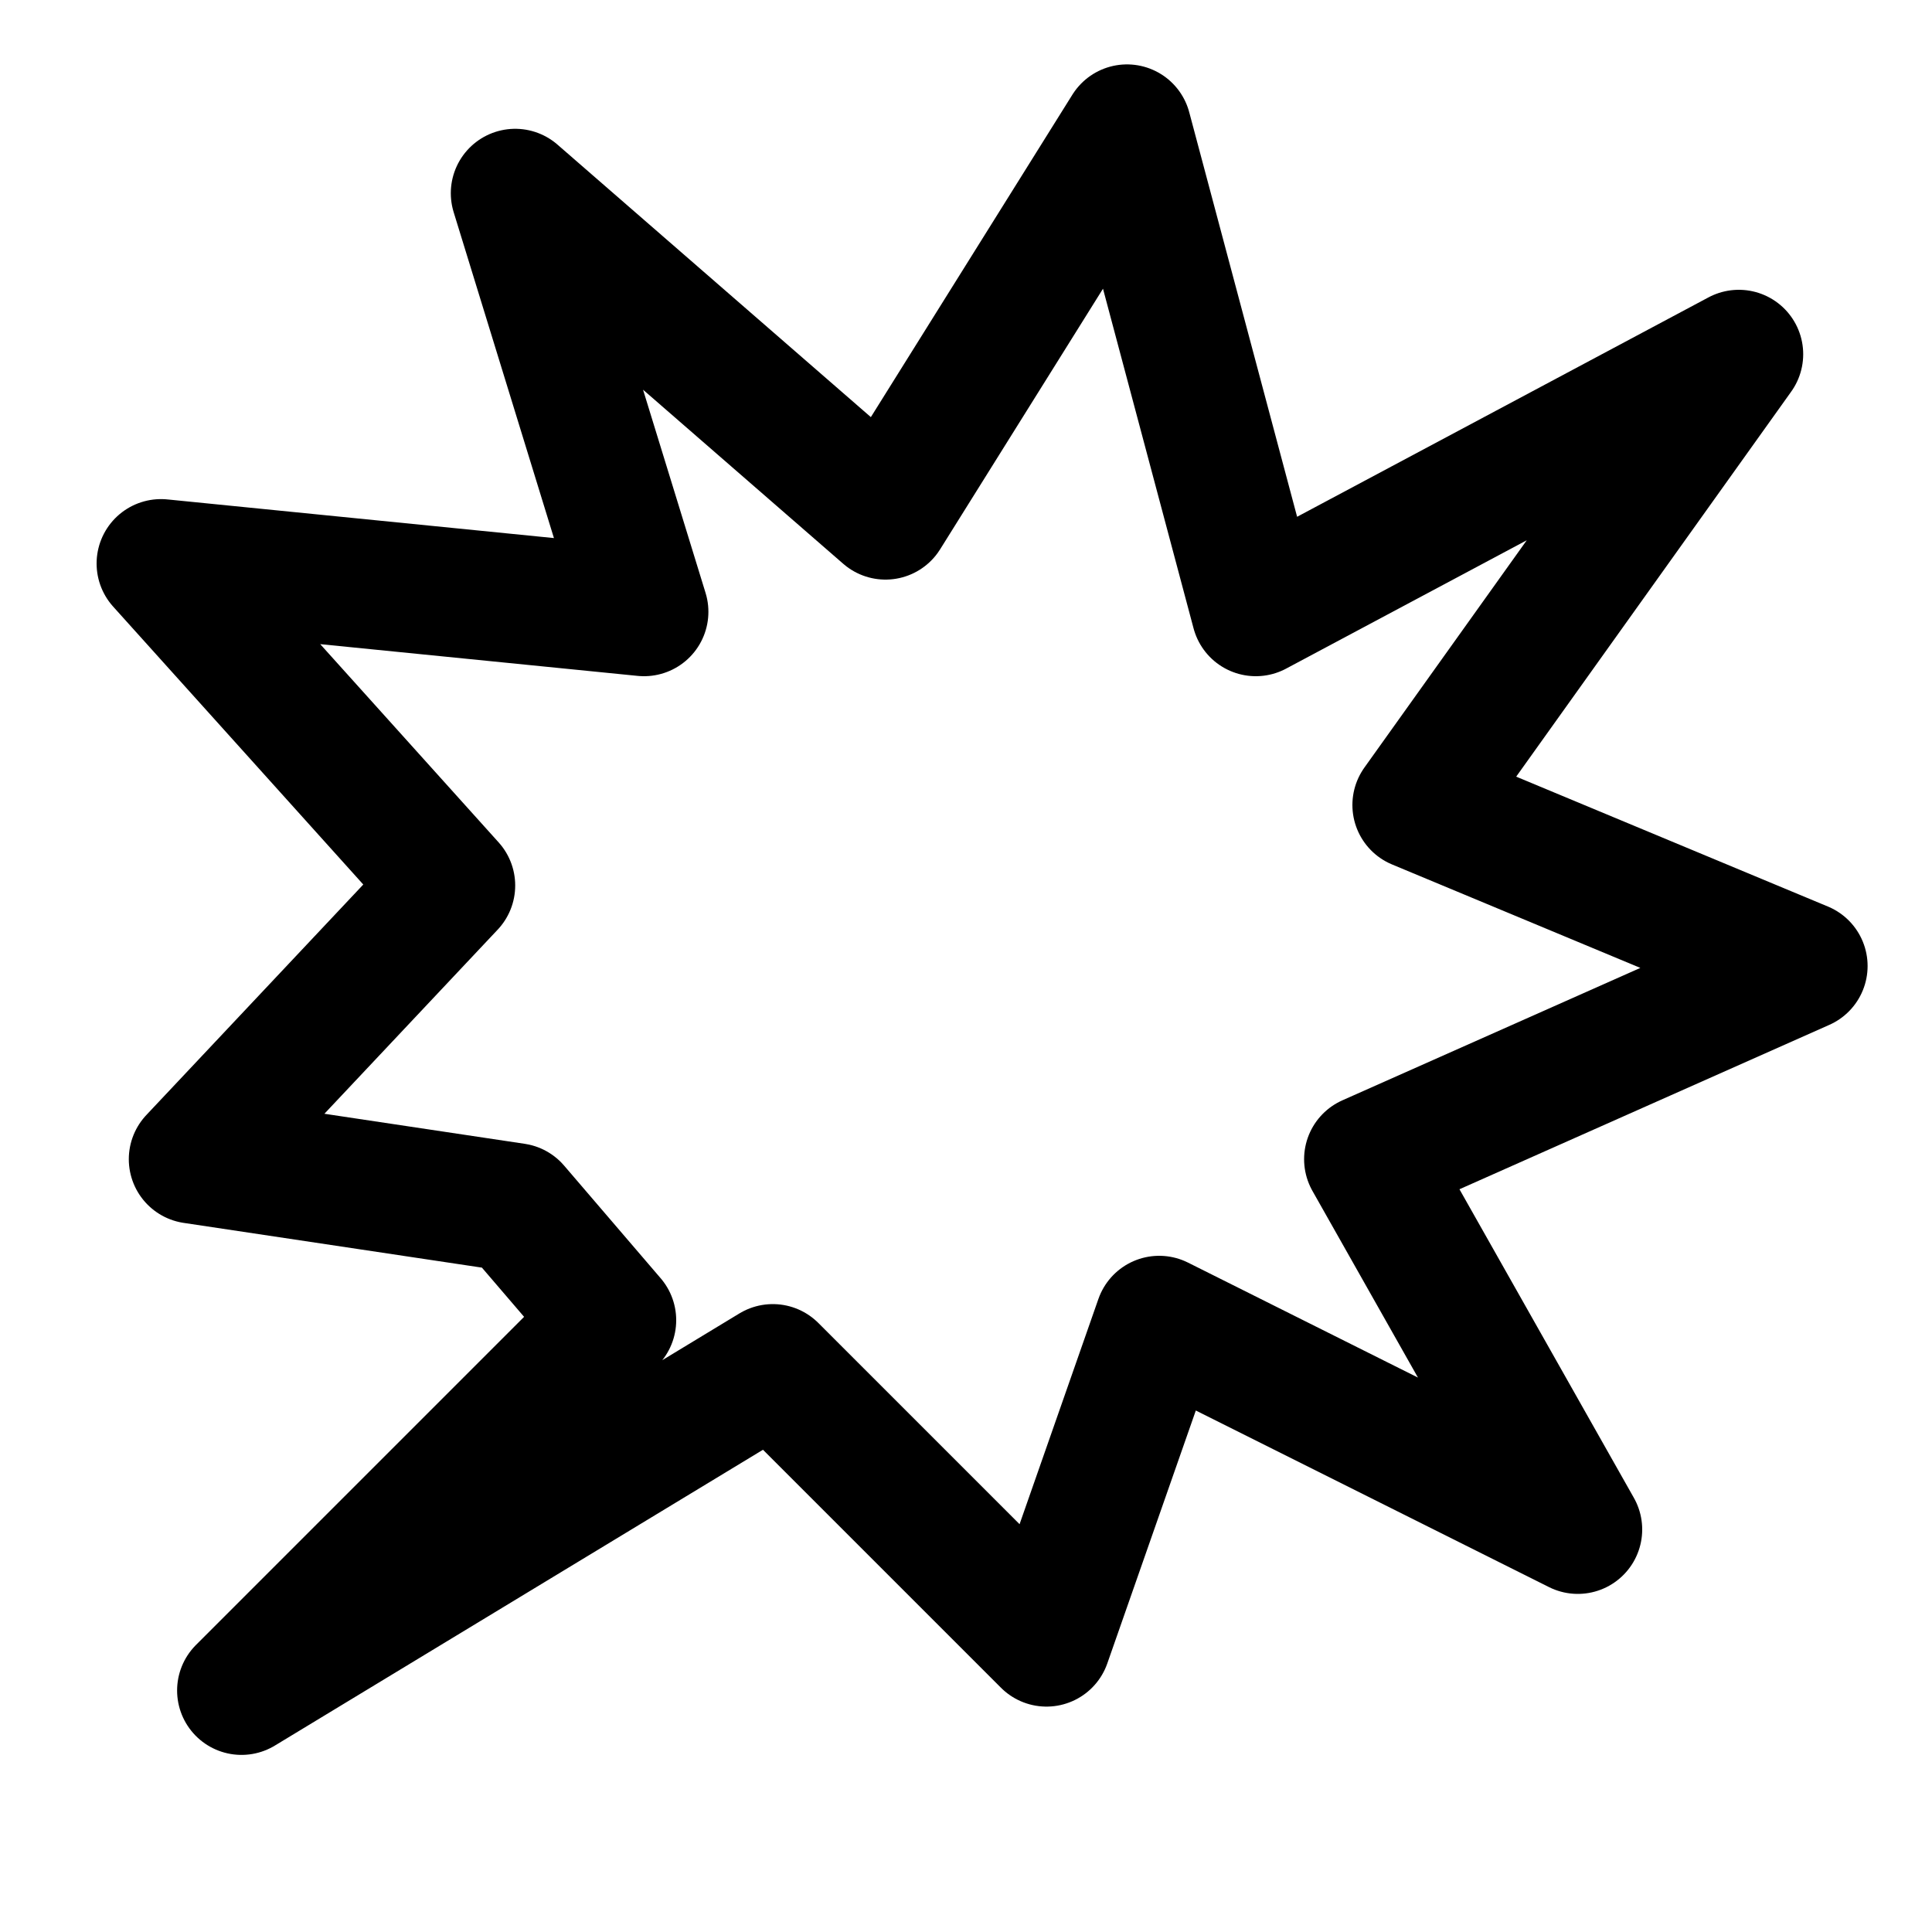
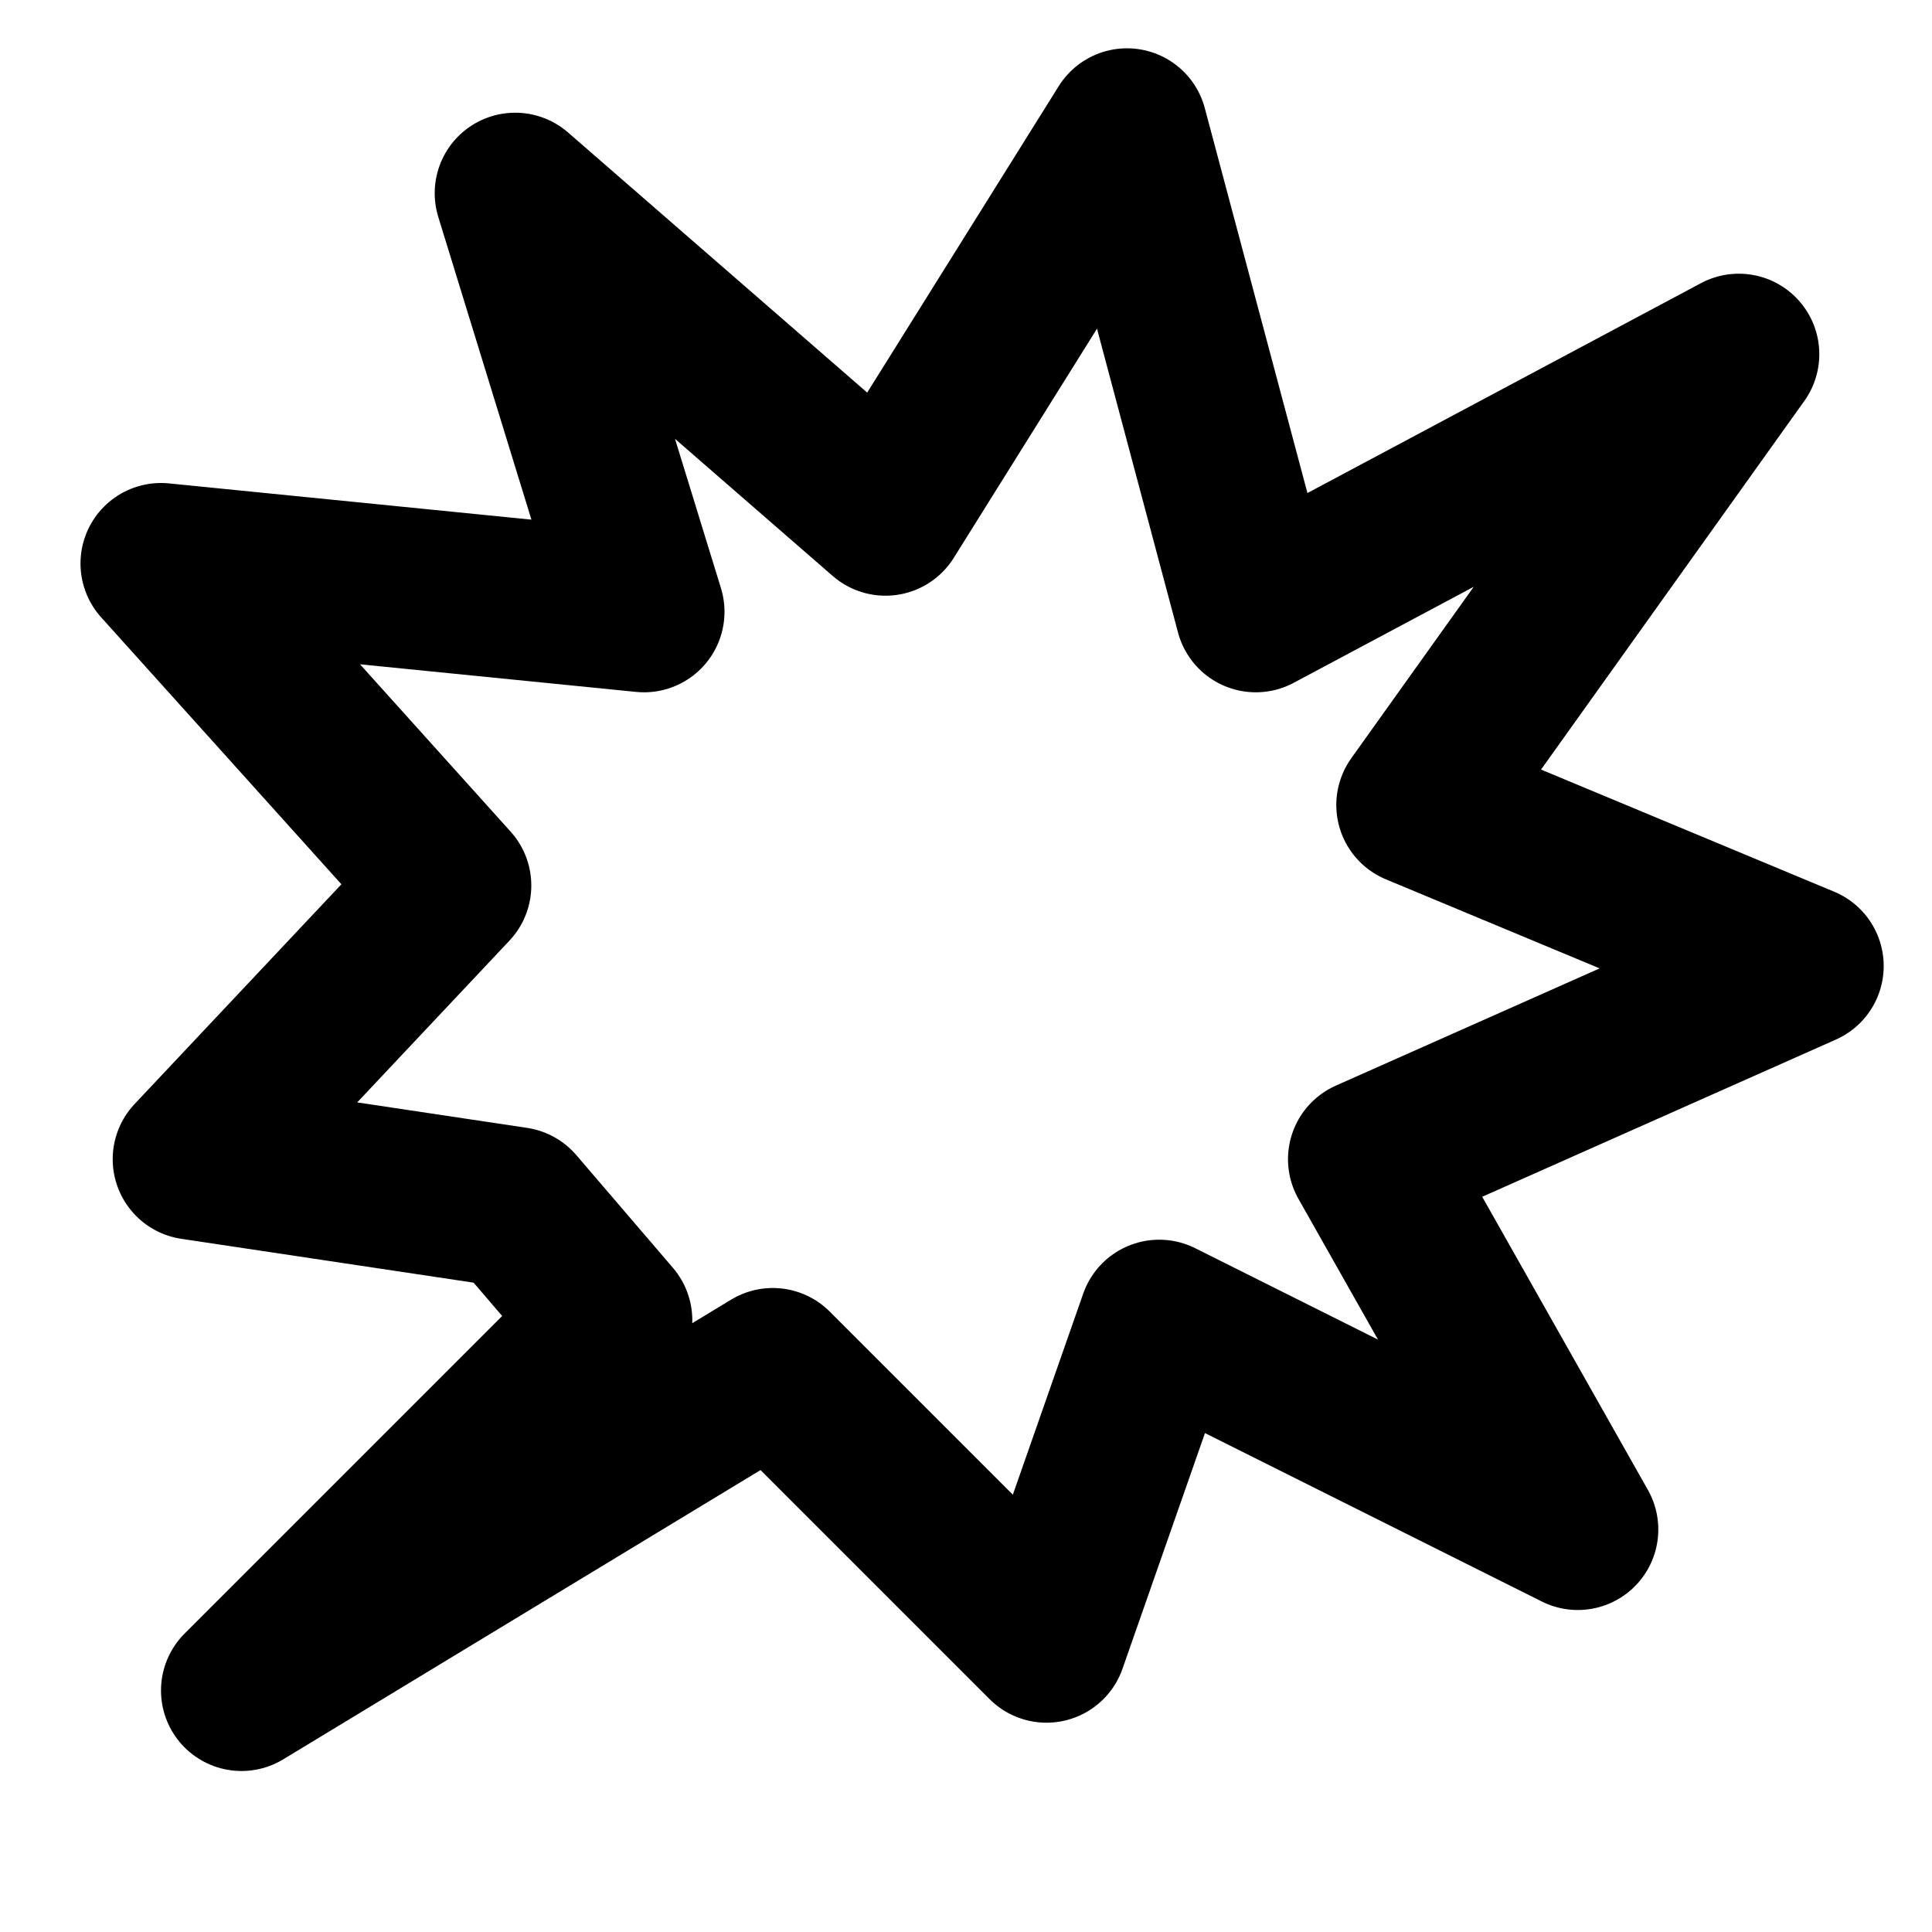
<svg xmlns="http://www.w3.org/2000/svg" viewBox="0 0 24 24" fill="none" stroke="currentColor" stroke-width="2" stroke-linecap="round" stroke-linejoin="round">
-   <path d="M 7.6,16.4            L 3,21            L 9.6,17            L 13,20.4            L 14.4,16.4            L 19.6,19            L 17,14.4            L 22.4,12            L 17.6,10            L 21.6,4.4            L 15.6,7.6            L 14,1.6            L 11,6.4            L 6.4,2.4            L 8,7.6            L 2,7            L 5.6,11            L 2.4,14.4            L 6.4,15            Z" fill="none" stroke="currentColor" stroke-width="1.6" stroke-linejoin="round" stroke-linecap="round" />
+   <path d="M 7.6,16.4            L 3,21            L 9.6,17            L 13,20.4            L 14.4,16.4            L 19.6,19            L 17,14.4            L 22.4,12            L 17.6,10            L 21.6,4.4            L 15.6,7.6            L 14,1.6            L 11,6.4            L 6.4,2.4            L 8,7.6            L 2,7            L 5.6,11            L 2.4,14.4            L 6.4,15            Z" />
</svg>
